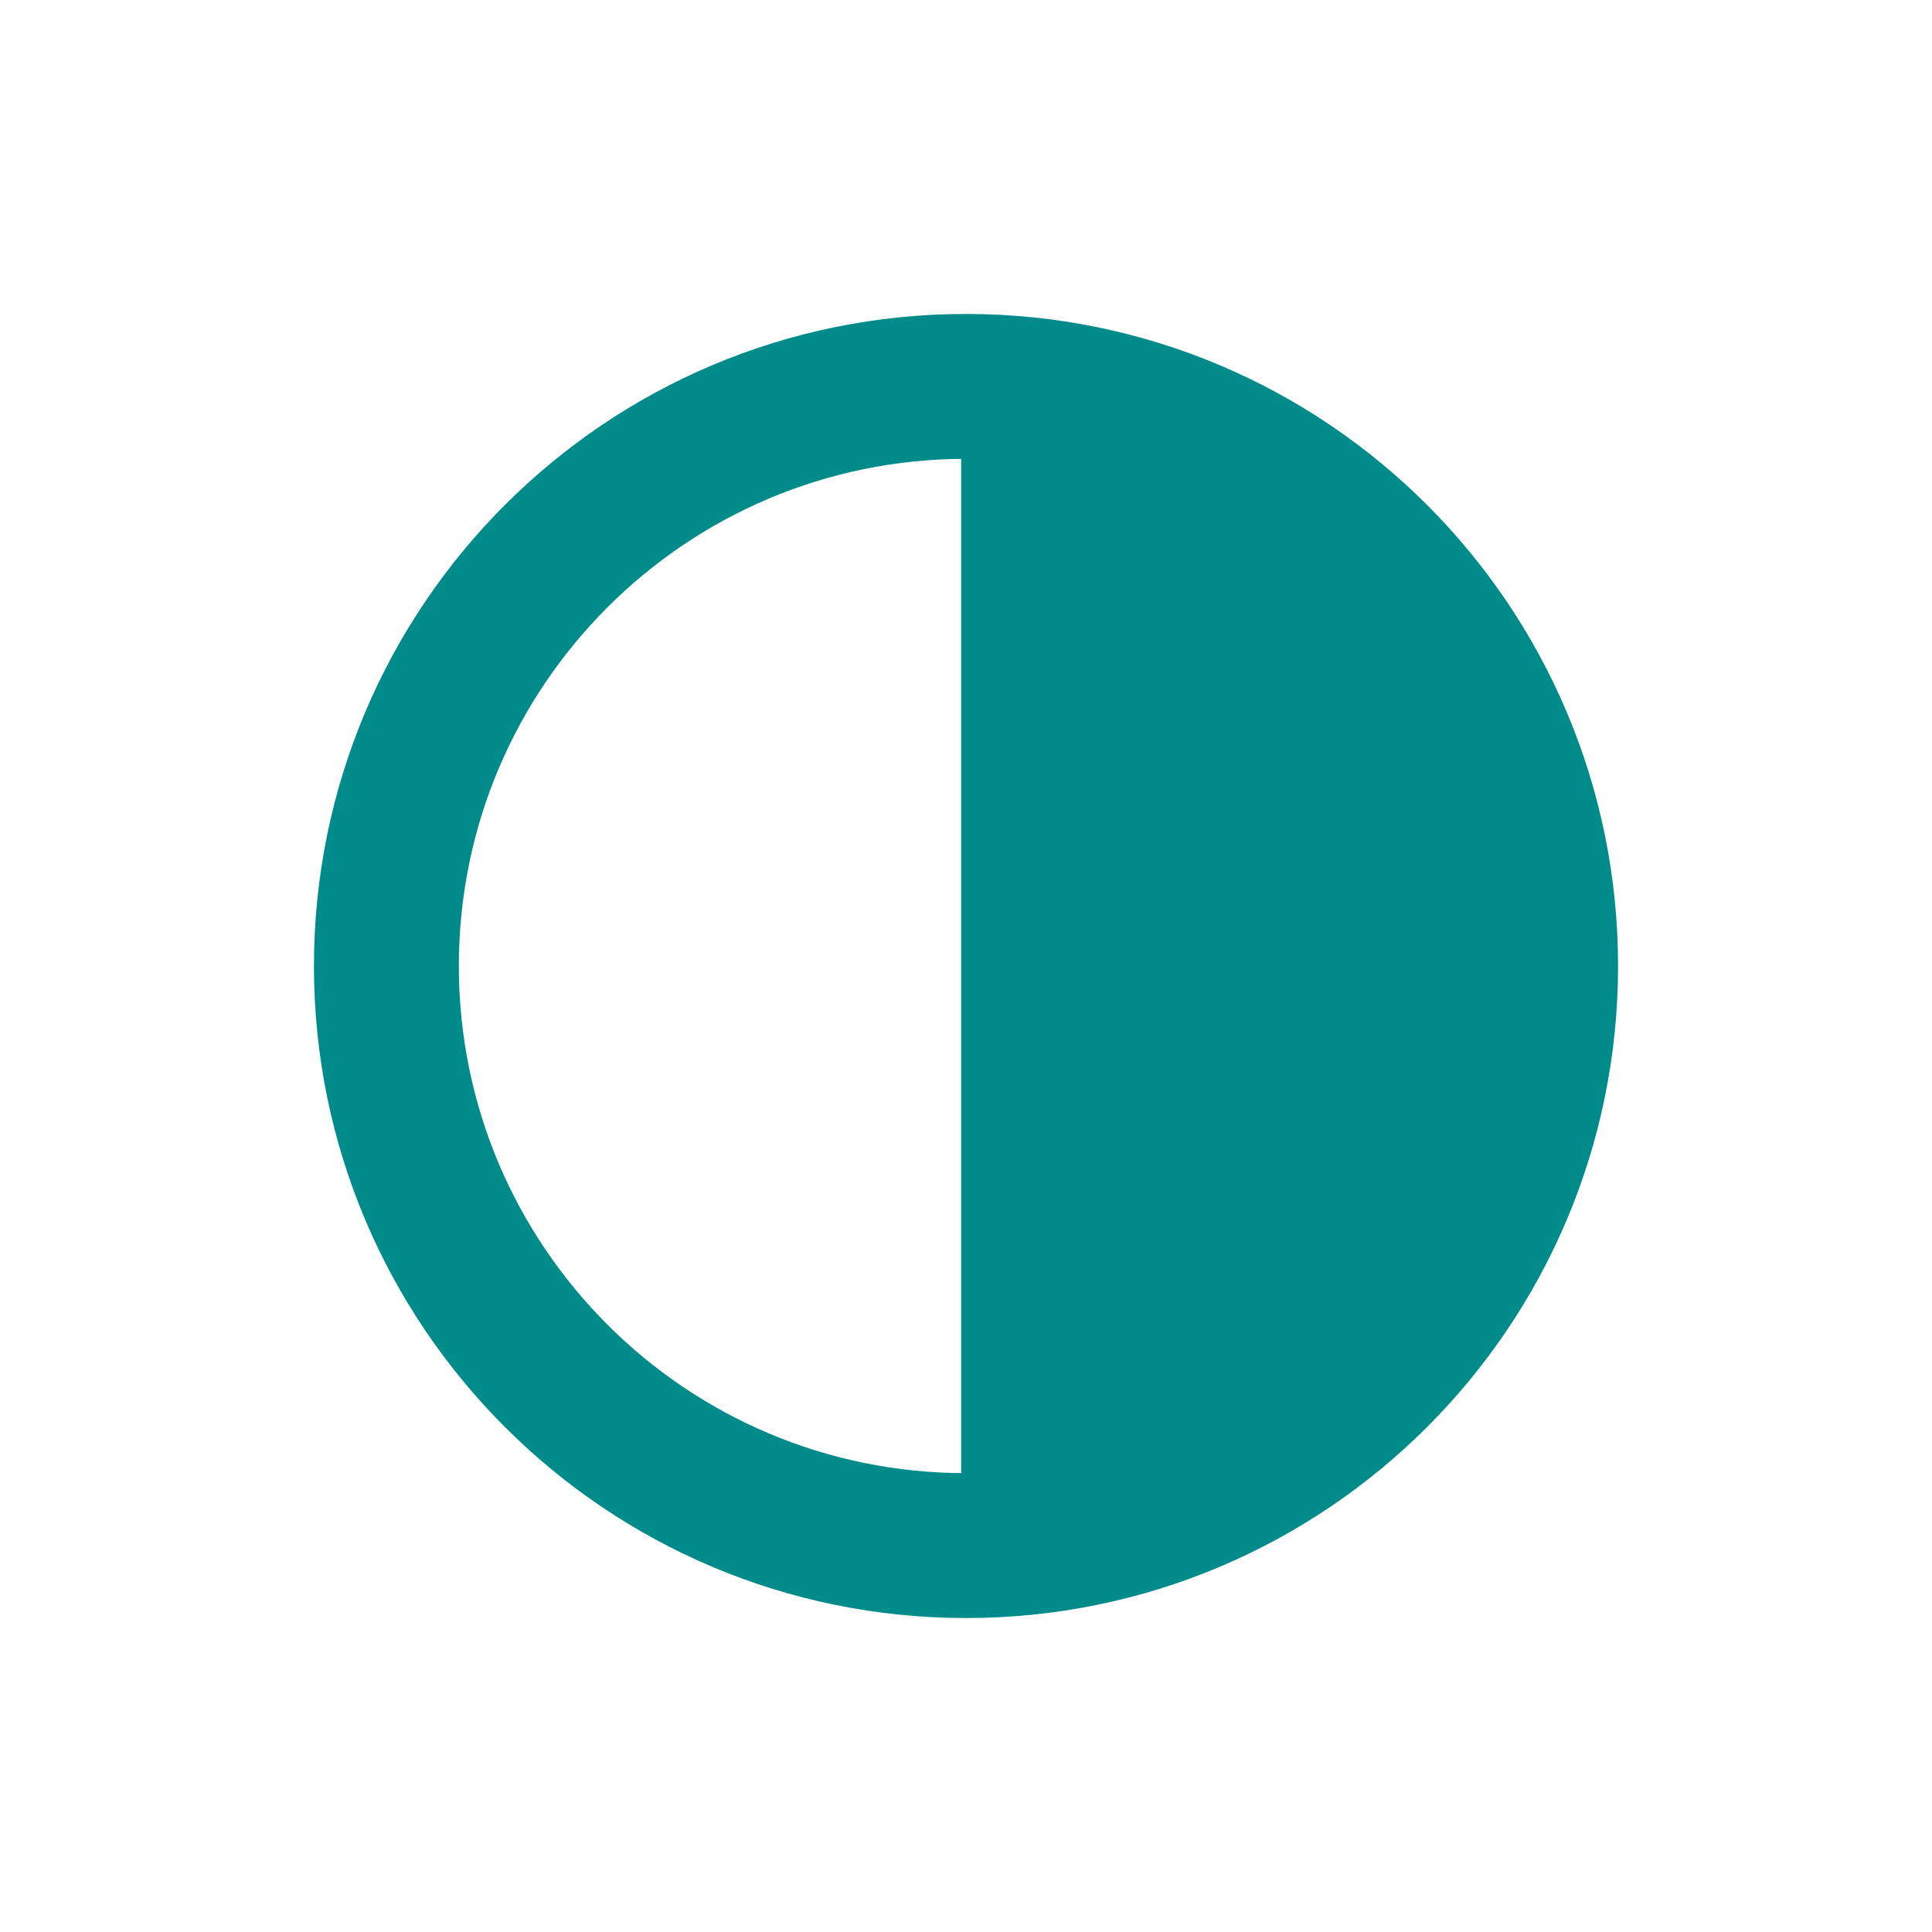
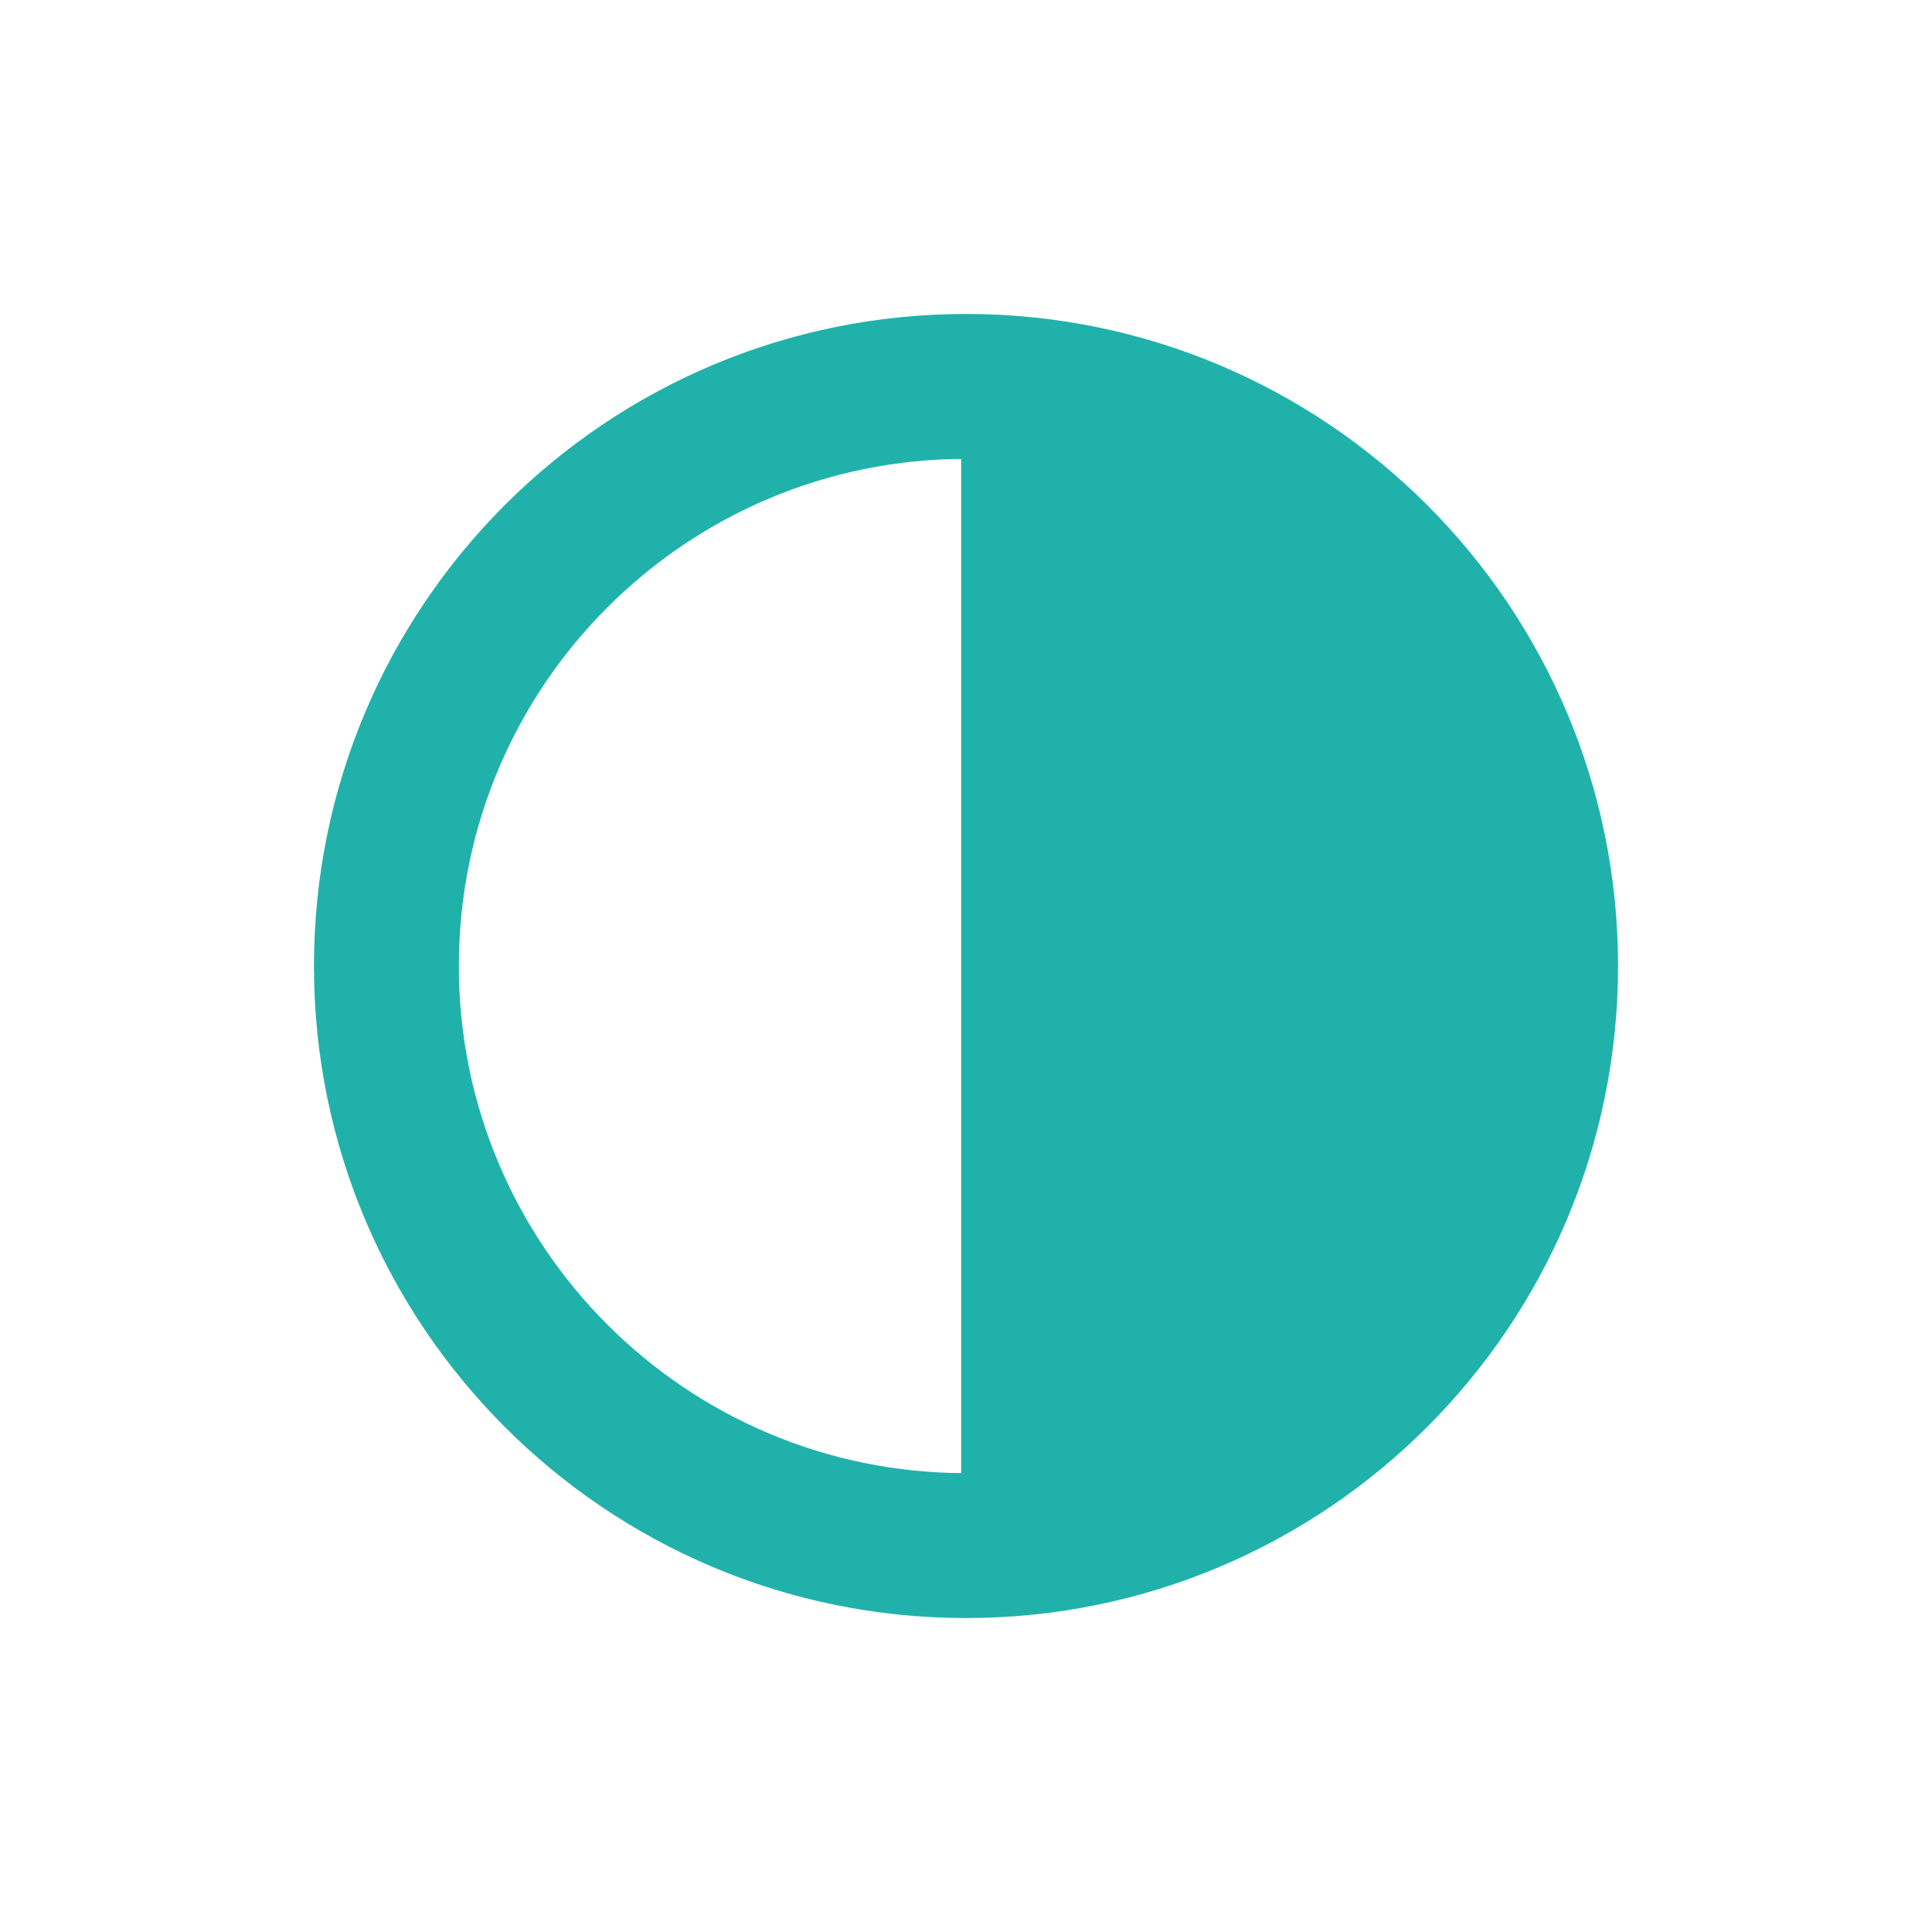
<svg xmlns="http://www.w3.org/2000/svg" width="20" height="20">
  <g>
-     <circle cx="10" cy="10" r="6" style="stroke:darkcyan;stroke-width:1.5;" fill="transparent" />
-     <path d="M10 16 L10 4 A4,4 0 0,1 10 16" style="stroke:darkcyan; stroke-width:0.1;" fill="darkcyan" />
+     <circle cx="10" cy="10" r="6" style="stroke:LightSeaGreen;stroke-width:1.5;" fill="transparent" />
+     <path d="M10 16 L10 4 A4,4 0 0,1 10 16" style="stroke:LightSeaGreen; stroke-width:0.1;" fill="LightSeaGreen" />
  </g>
</svg>
